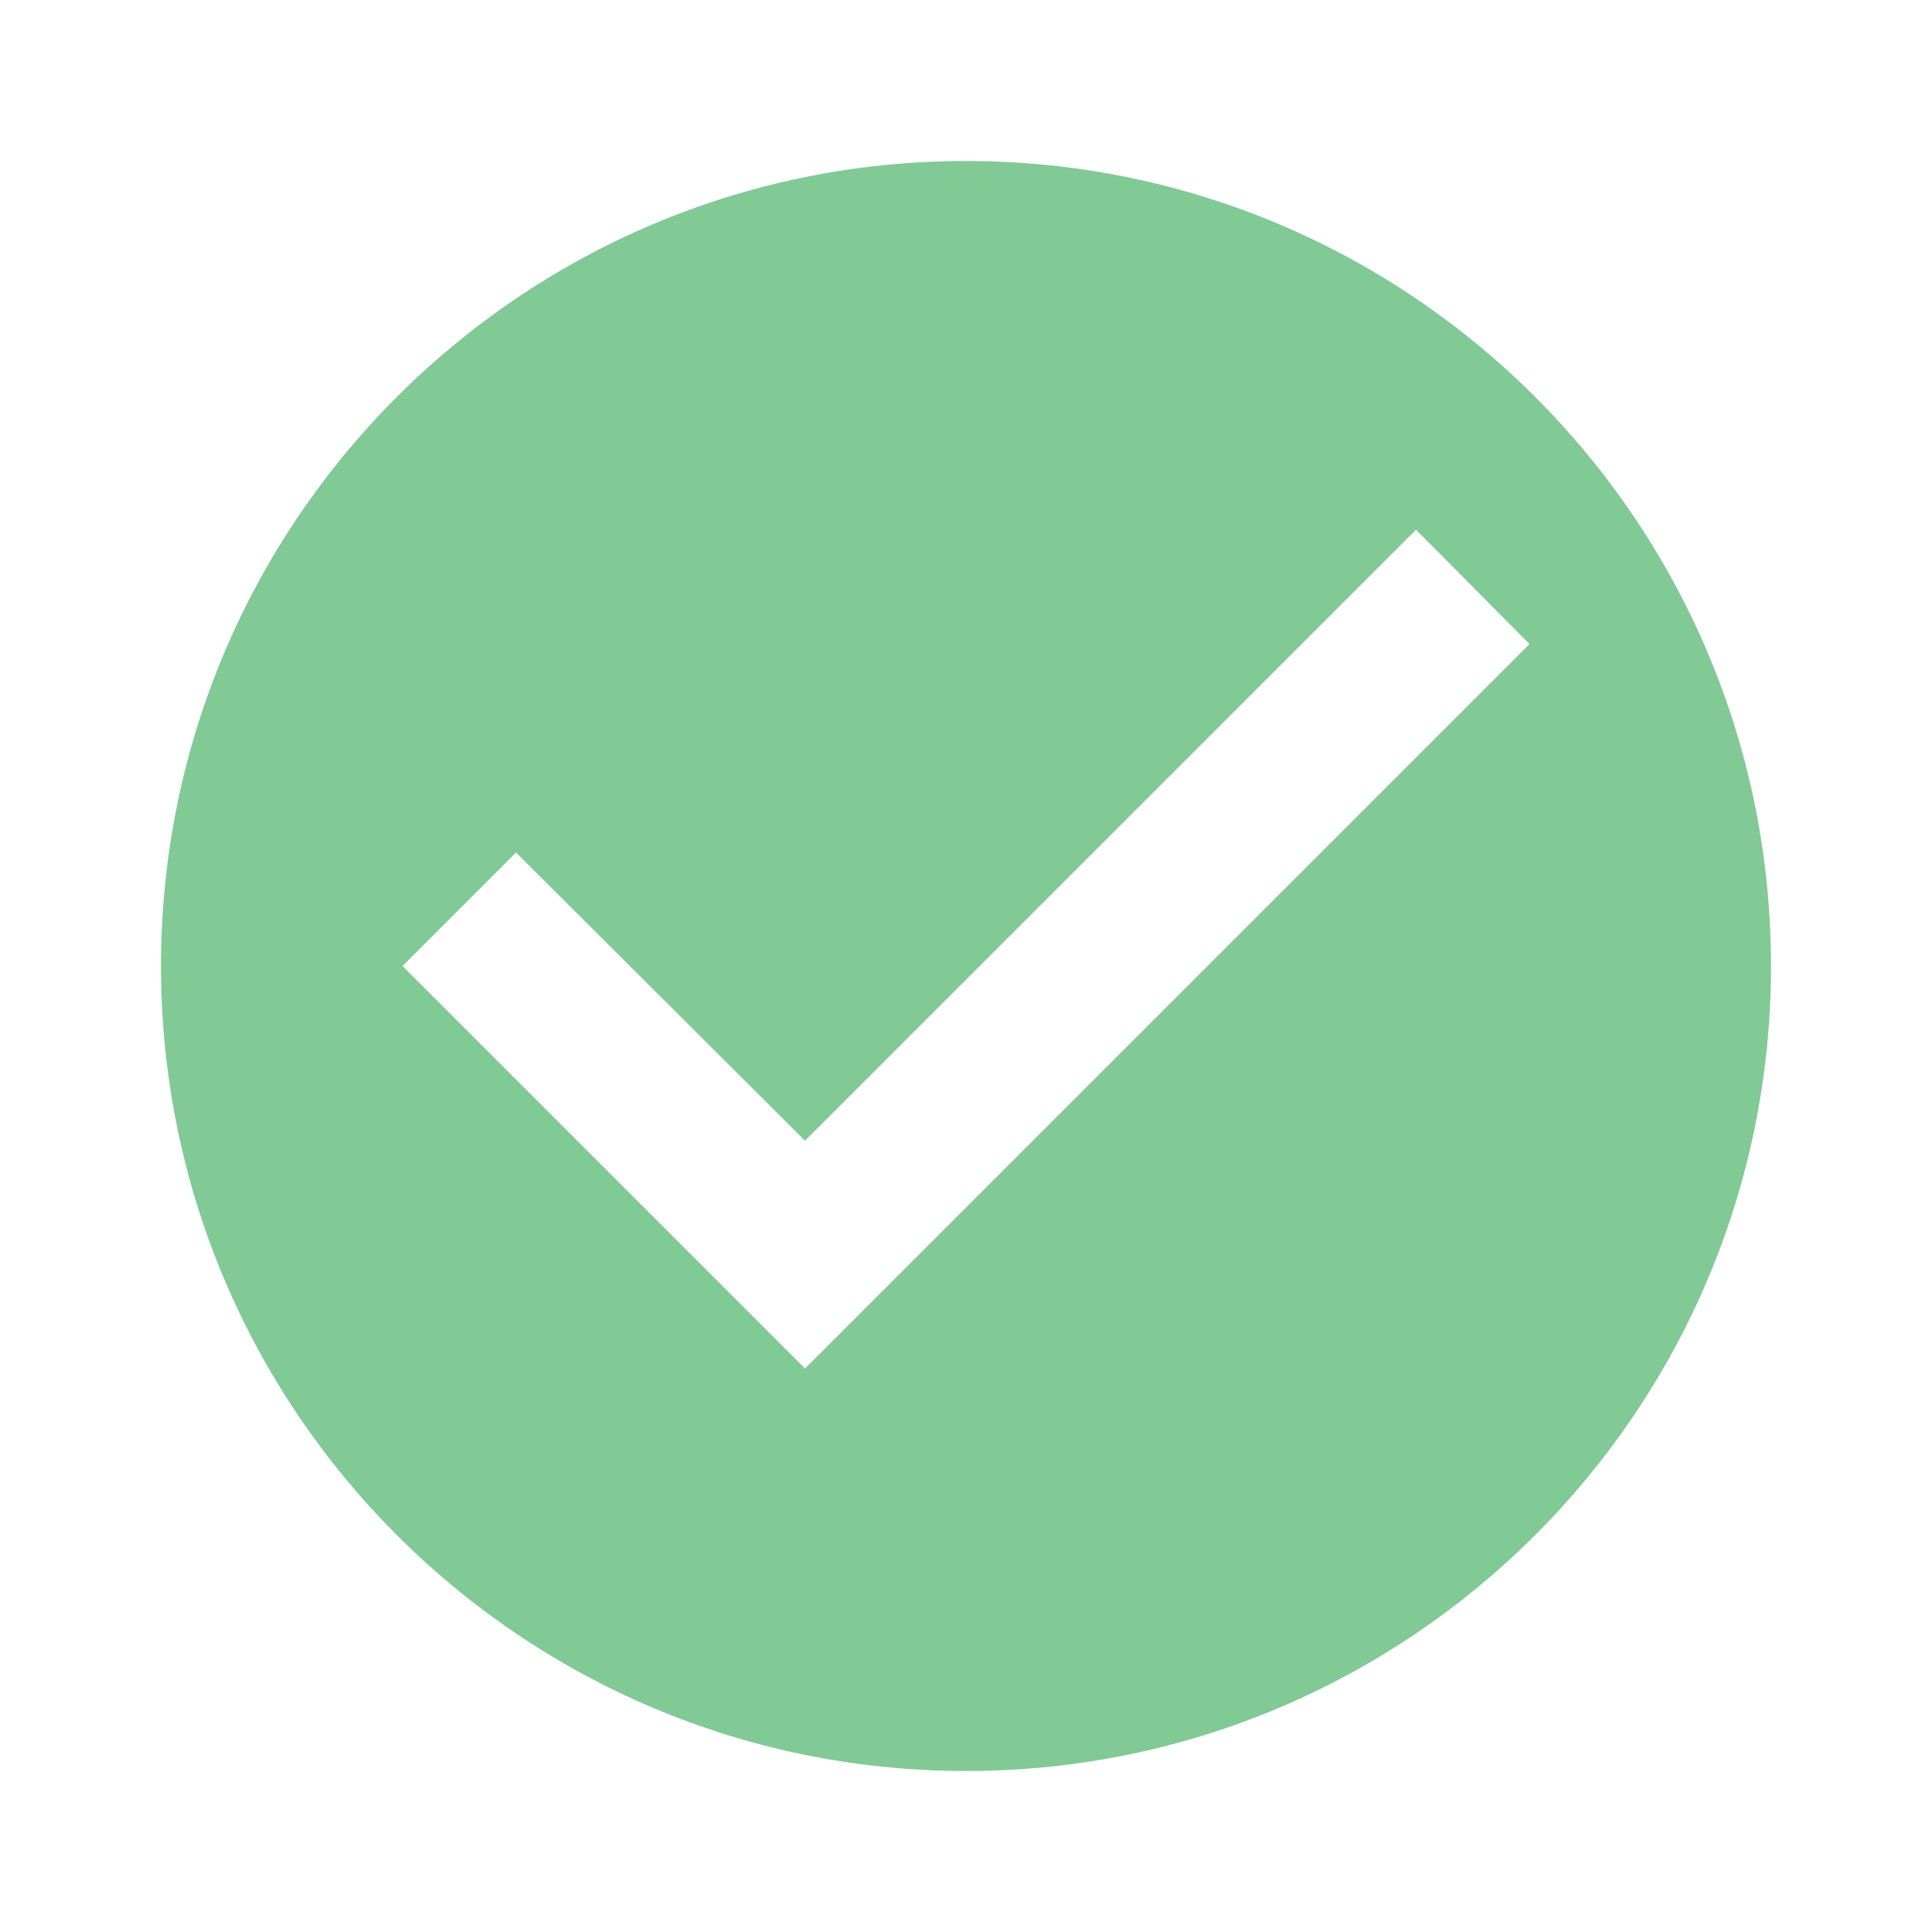
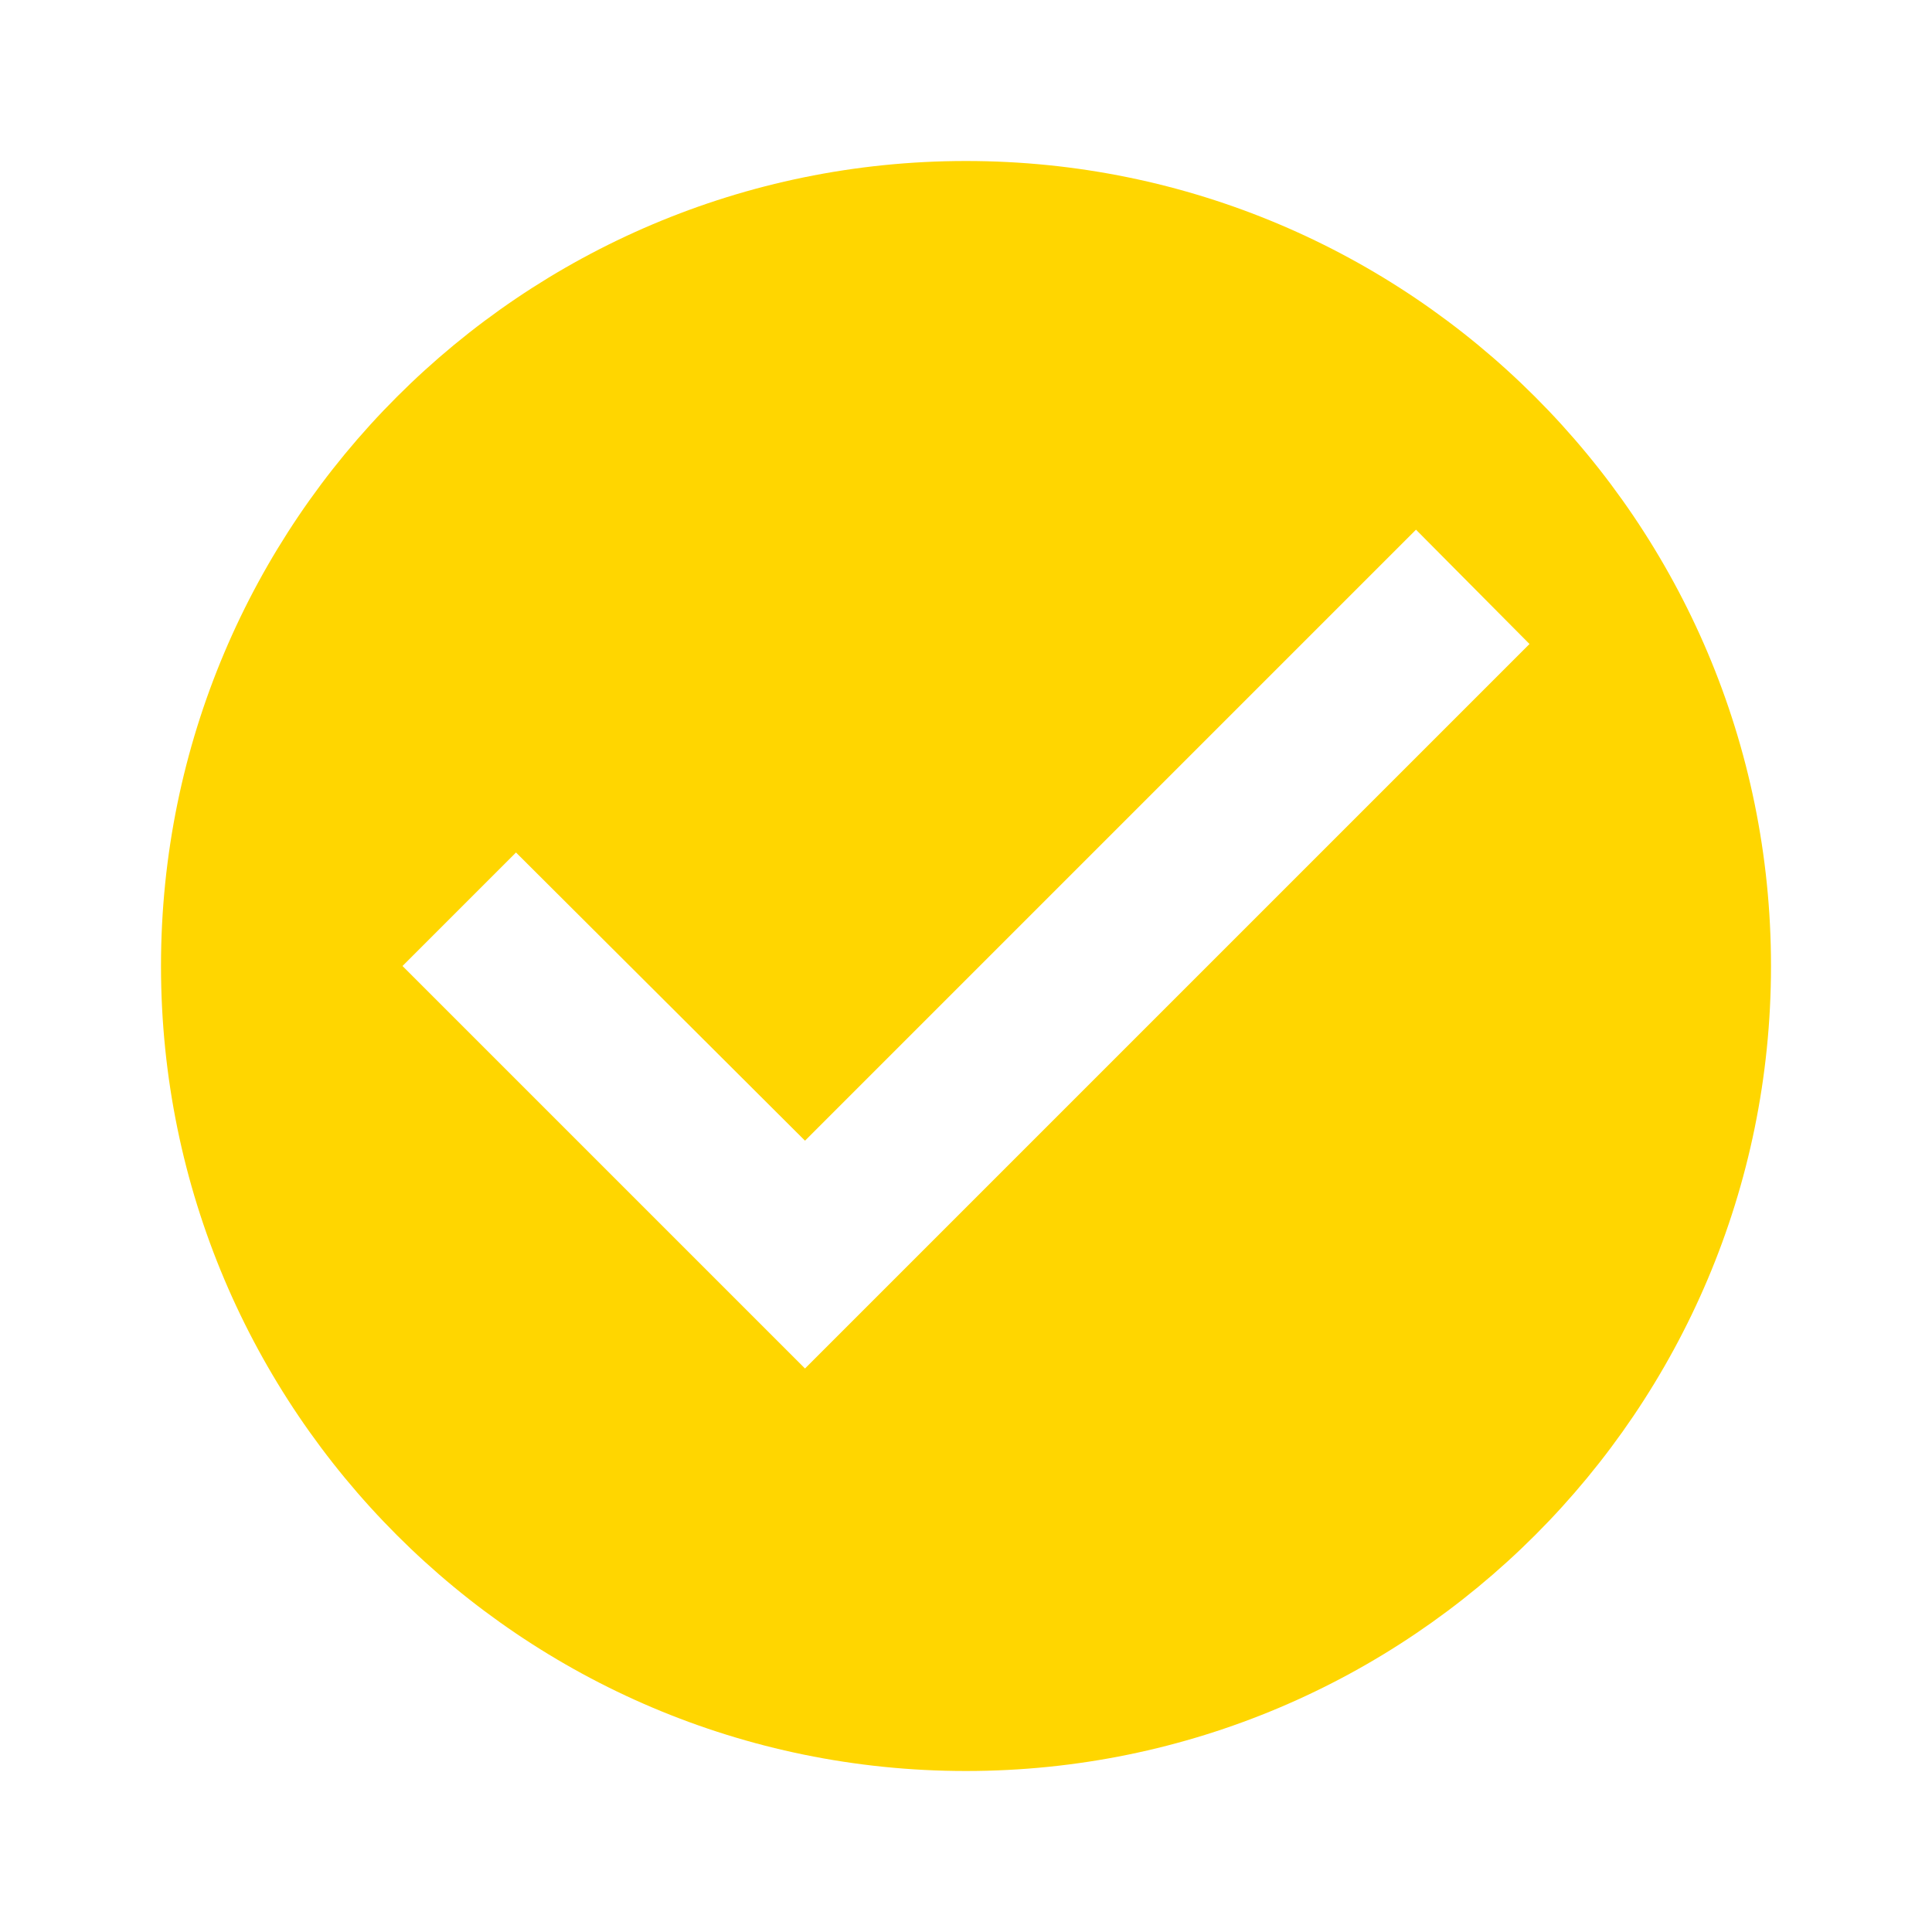
<svg xmlns="http://www.w3.org/2000/svg" width="24" height="24" fill="#000000" version="1.1" viewBox="0 0 24 24">
-   <path d="m12 2c-5.52 0-10 4.48-10 10s4.48 10 10 10 10-4.48 10-10-4.48-10-10-10zm5.59 4.58 1.41 1.42-9 9-5-5 1.41-1.41 3.59 3.58z" fill="#81c995" />
+   <path d="m12 2c-5.52 0-10 4.48-10 10s4.48 10 10 10 10-4.48 10-10-4.48-10-10-10zm5.59 4.58 1.41 1.42-9 9-5-5 1.41-1.41 3.59 3.58z" fill="#FFD600" />
</svg>
